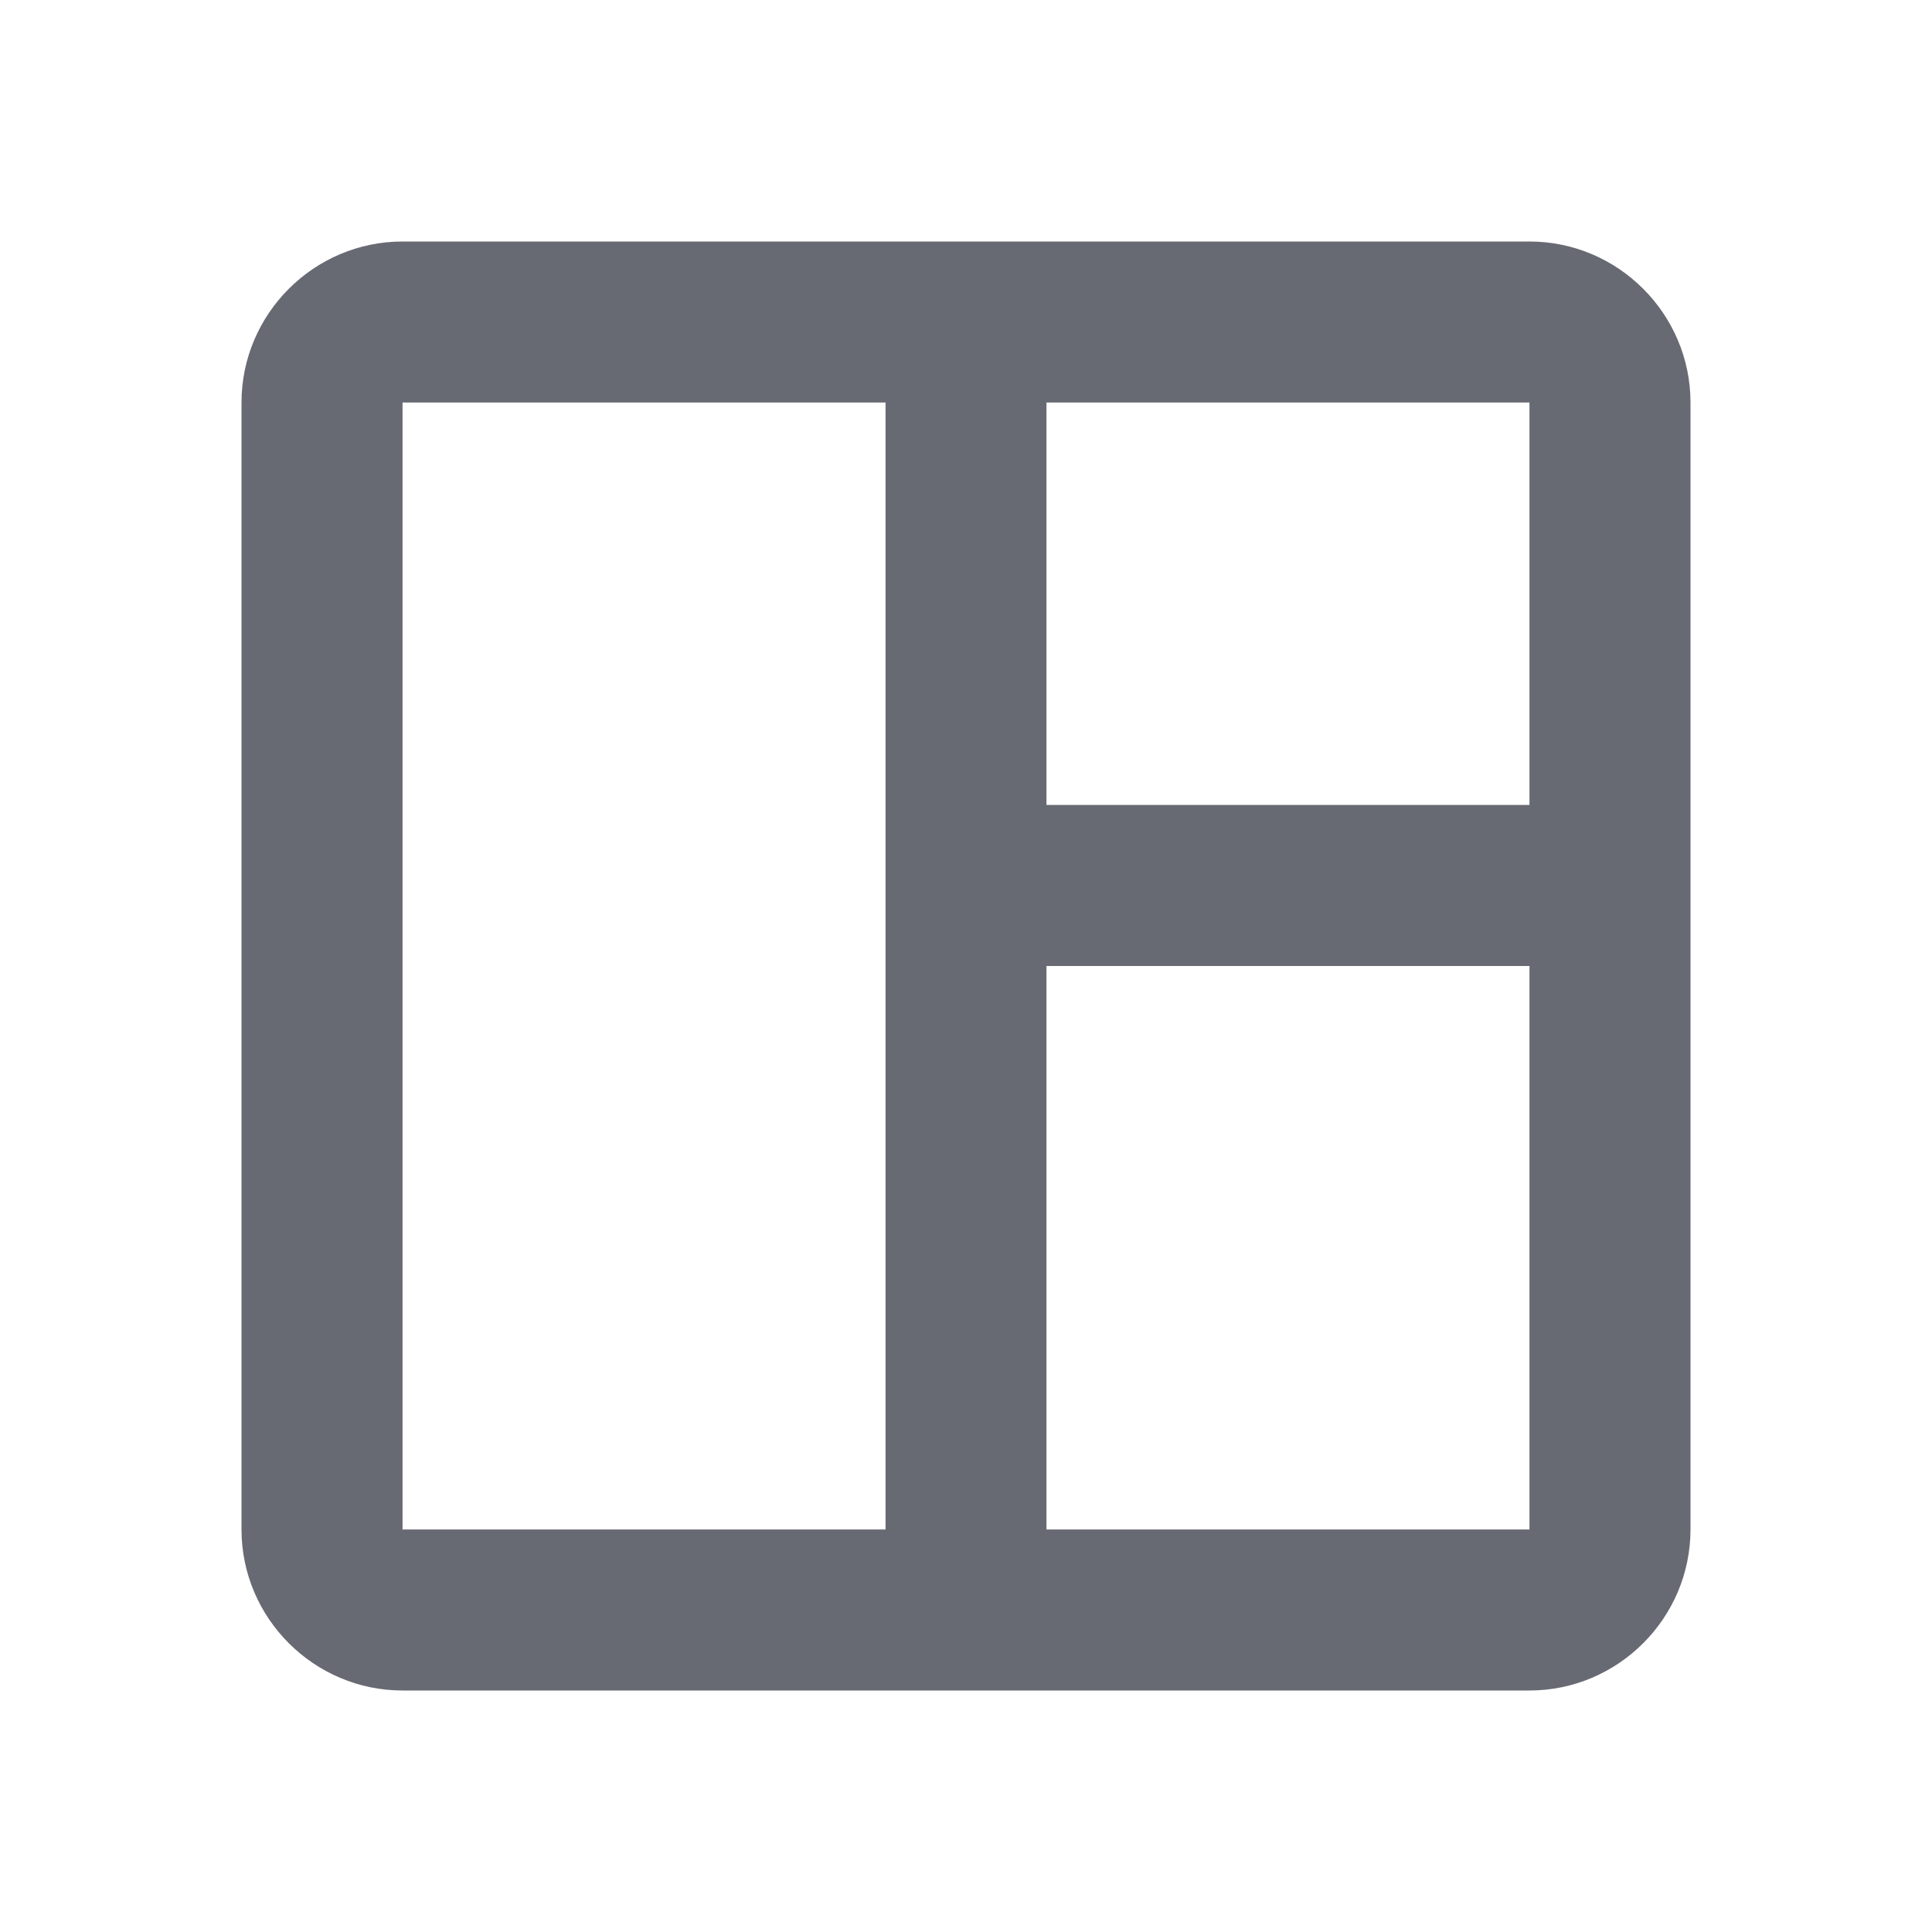
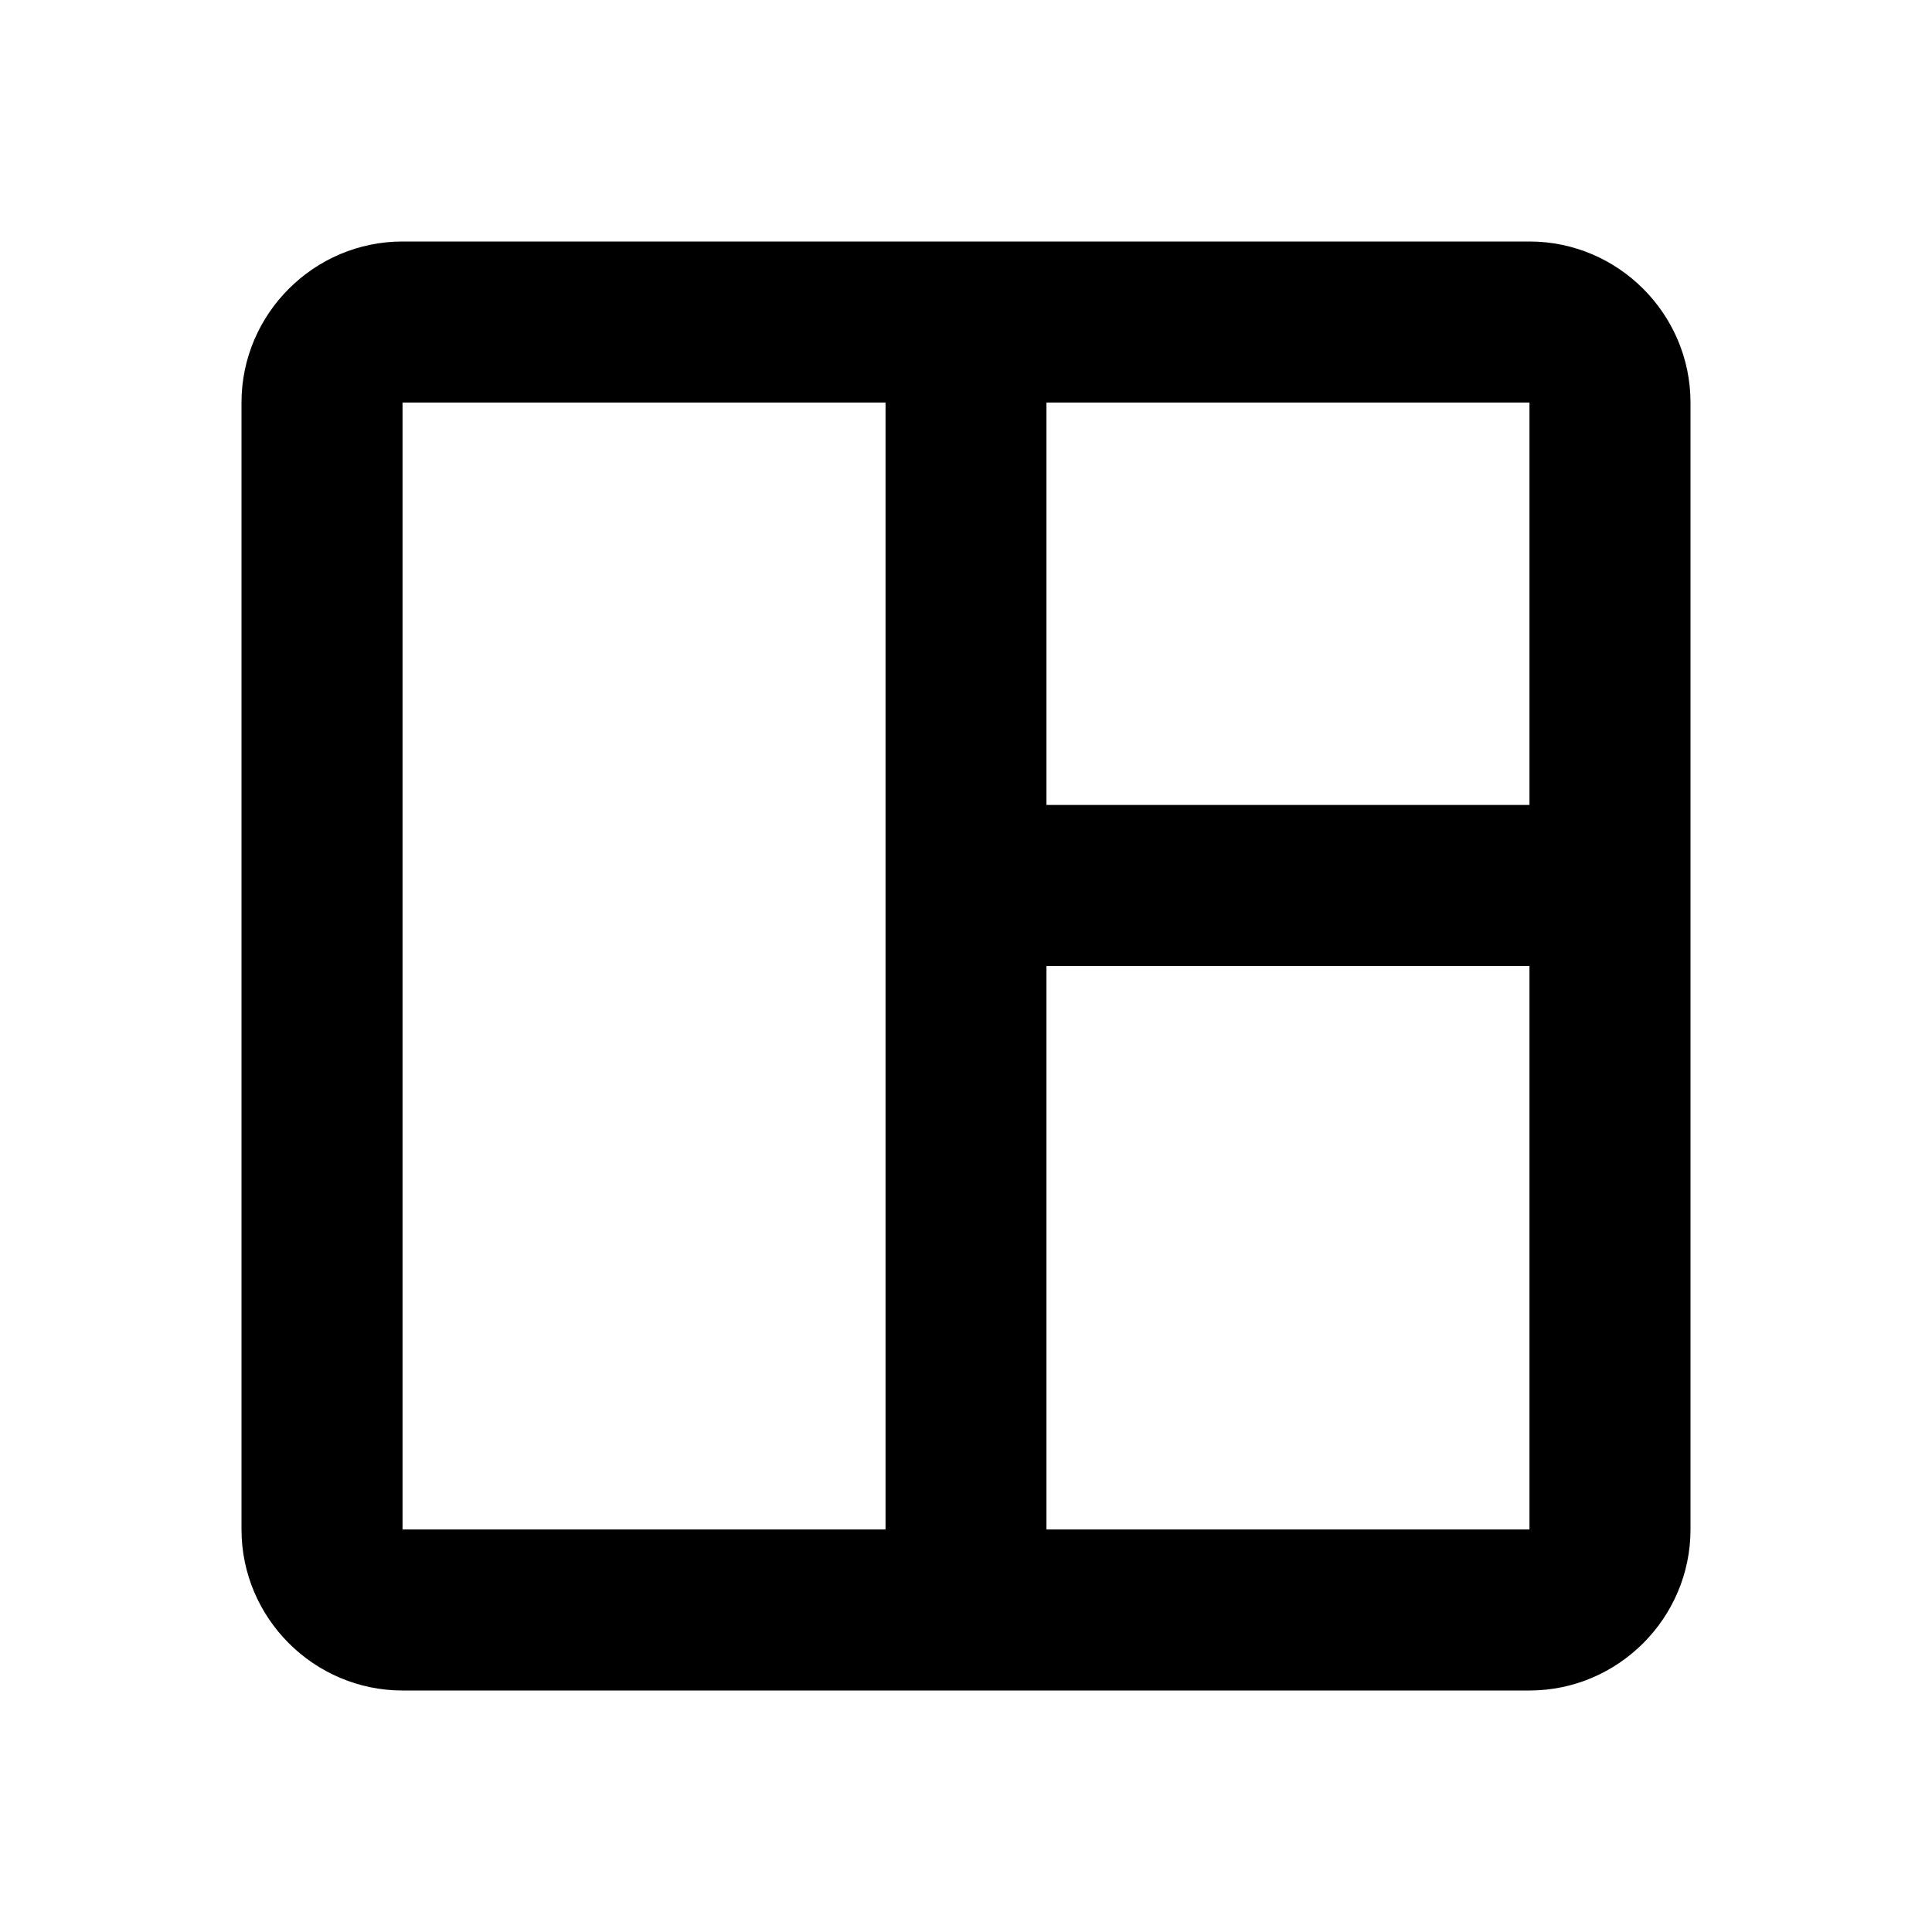
- <svg xmlns="http://www.w3.org/2000/svg" width="20" height="20" viewBox="0 0 20 20" fill="none">
-   <path d="M15.833 2.5H4.167C3.25 2.5 2.5 3.25 2.5 4.167V15.833C2.5 16.75 3.25 17.5 4.167 17.5H15.833C16.75 17.5 17.5 16.75 17.5 15.833V4.167C17.5 3.25 16.75 2.5 15.833 2.5ZM4.167 15.833V4.167H9.167V15.833H4.167ZM15.833 15.833H10.833V10H15.833V15.833ZM15.833 8.333H10.833V4.167H15.833V8.333Z" fill="#686A73" />
+ <svg xmlns="http://www.w3.org/2000/svg" width="20" height="20" fill="currentColor" viewBox="0 0 20 20">
+   <path d="M15.833 2.5H4.167C3.25 2.5 2.5 3.25 2.5 4.167v11.666c0 .917.75 1.667 1.667 1.667h11.666c.917 0 1.667-.75 1.667-1.667V4.167c0-.917-.75-1.667-1.667-1.667ZM4.167 15.833V4.167h5v11.666h-5Zm11.666 0h-5V10h5v5.833Zm0-7.5h-5V4.167h5v4.166Z" />
</svg>
